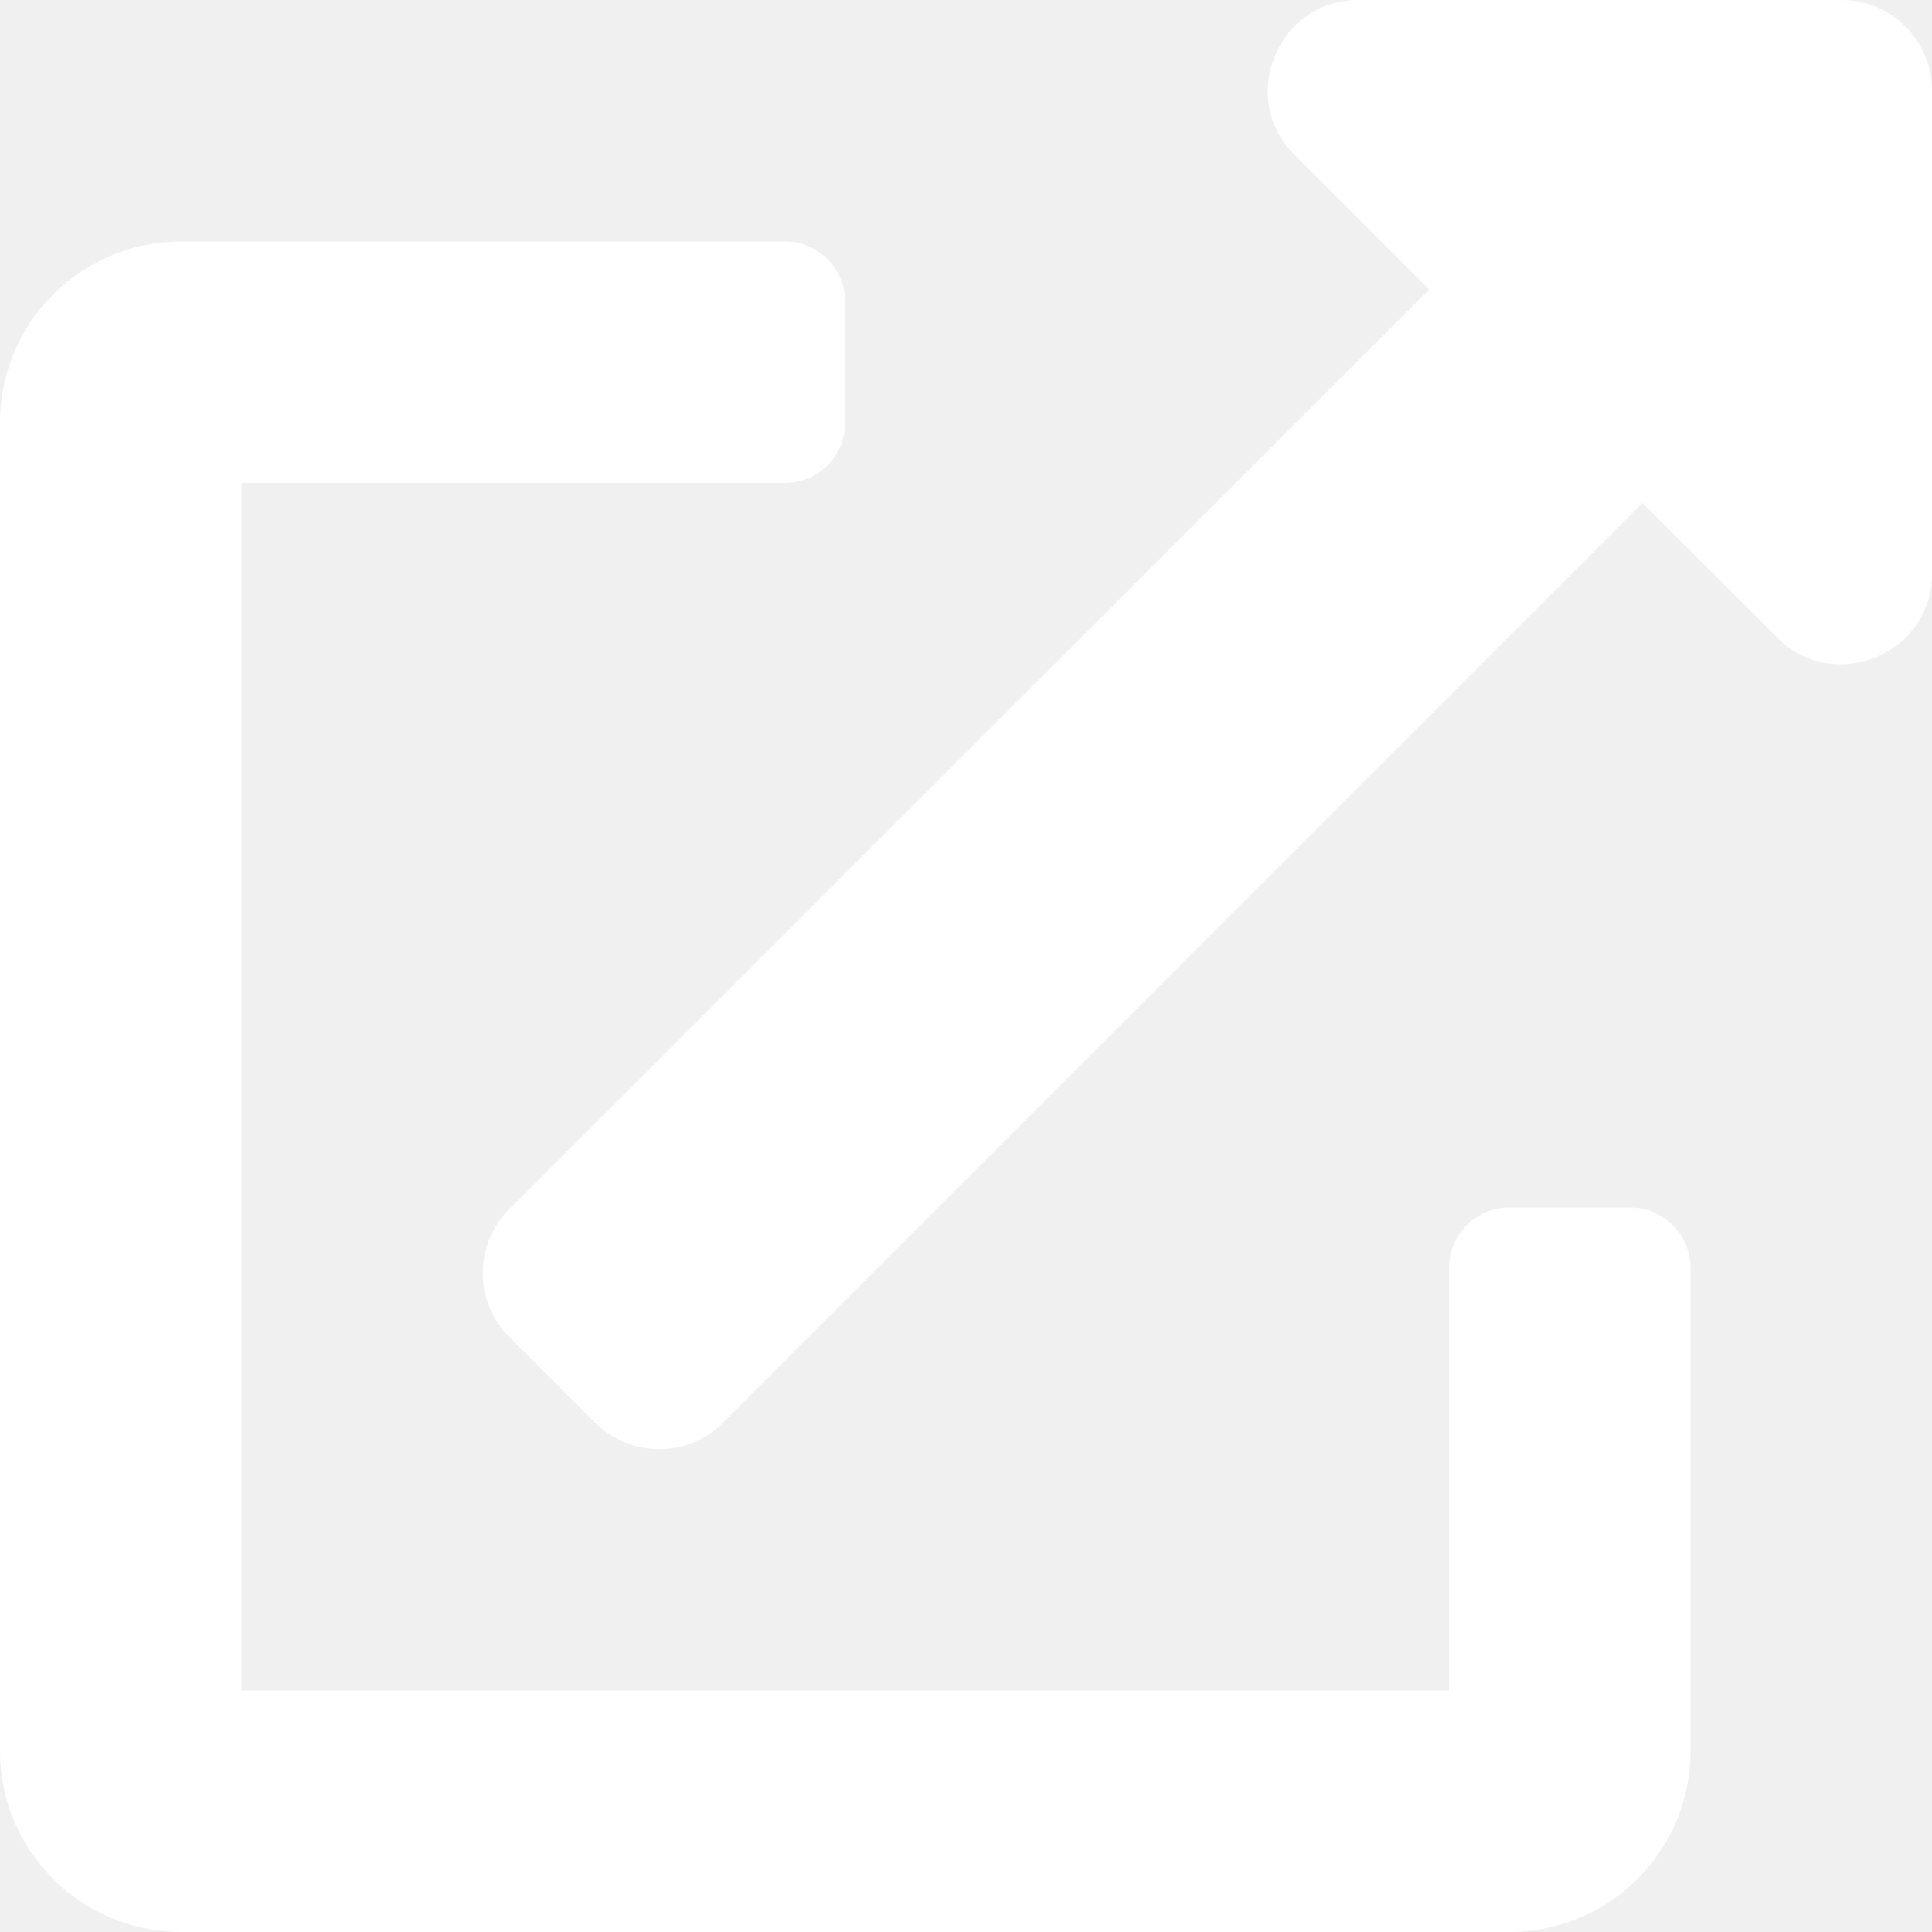
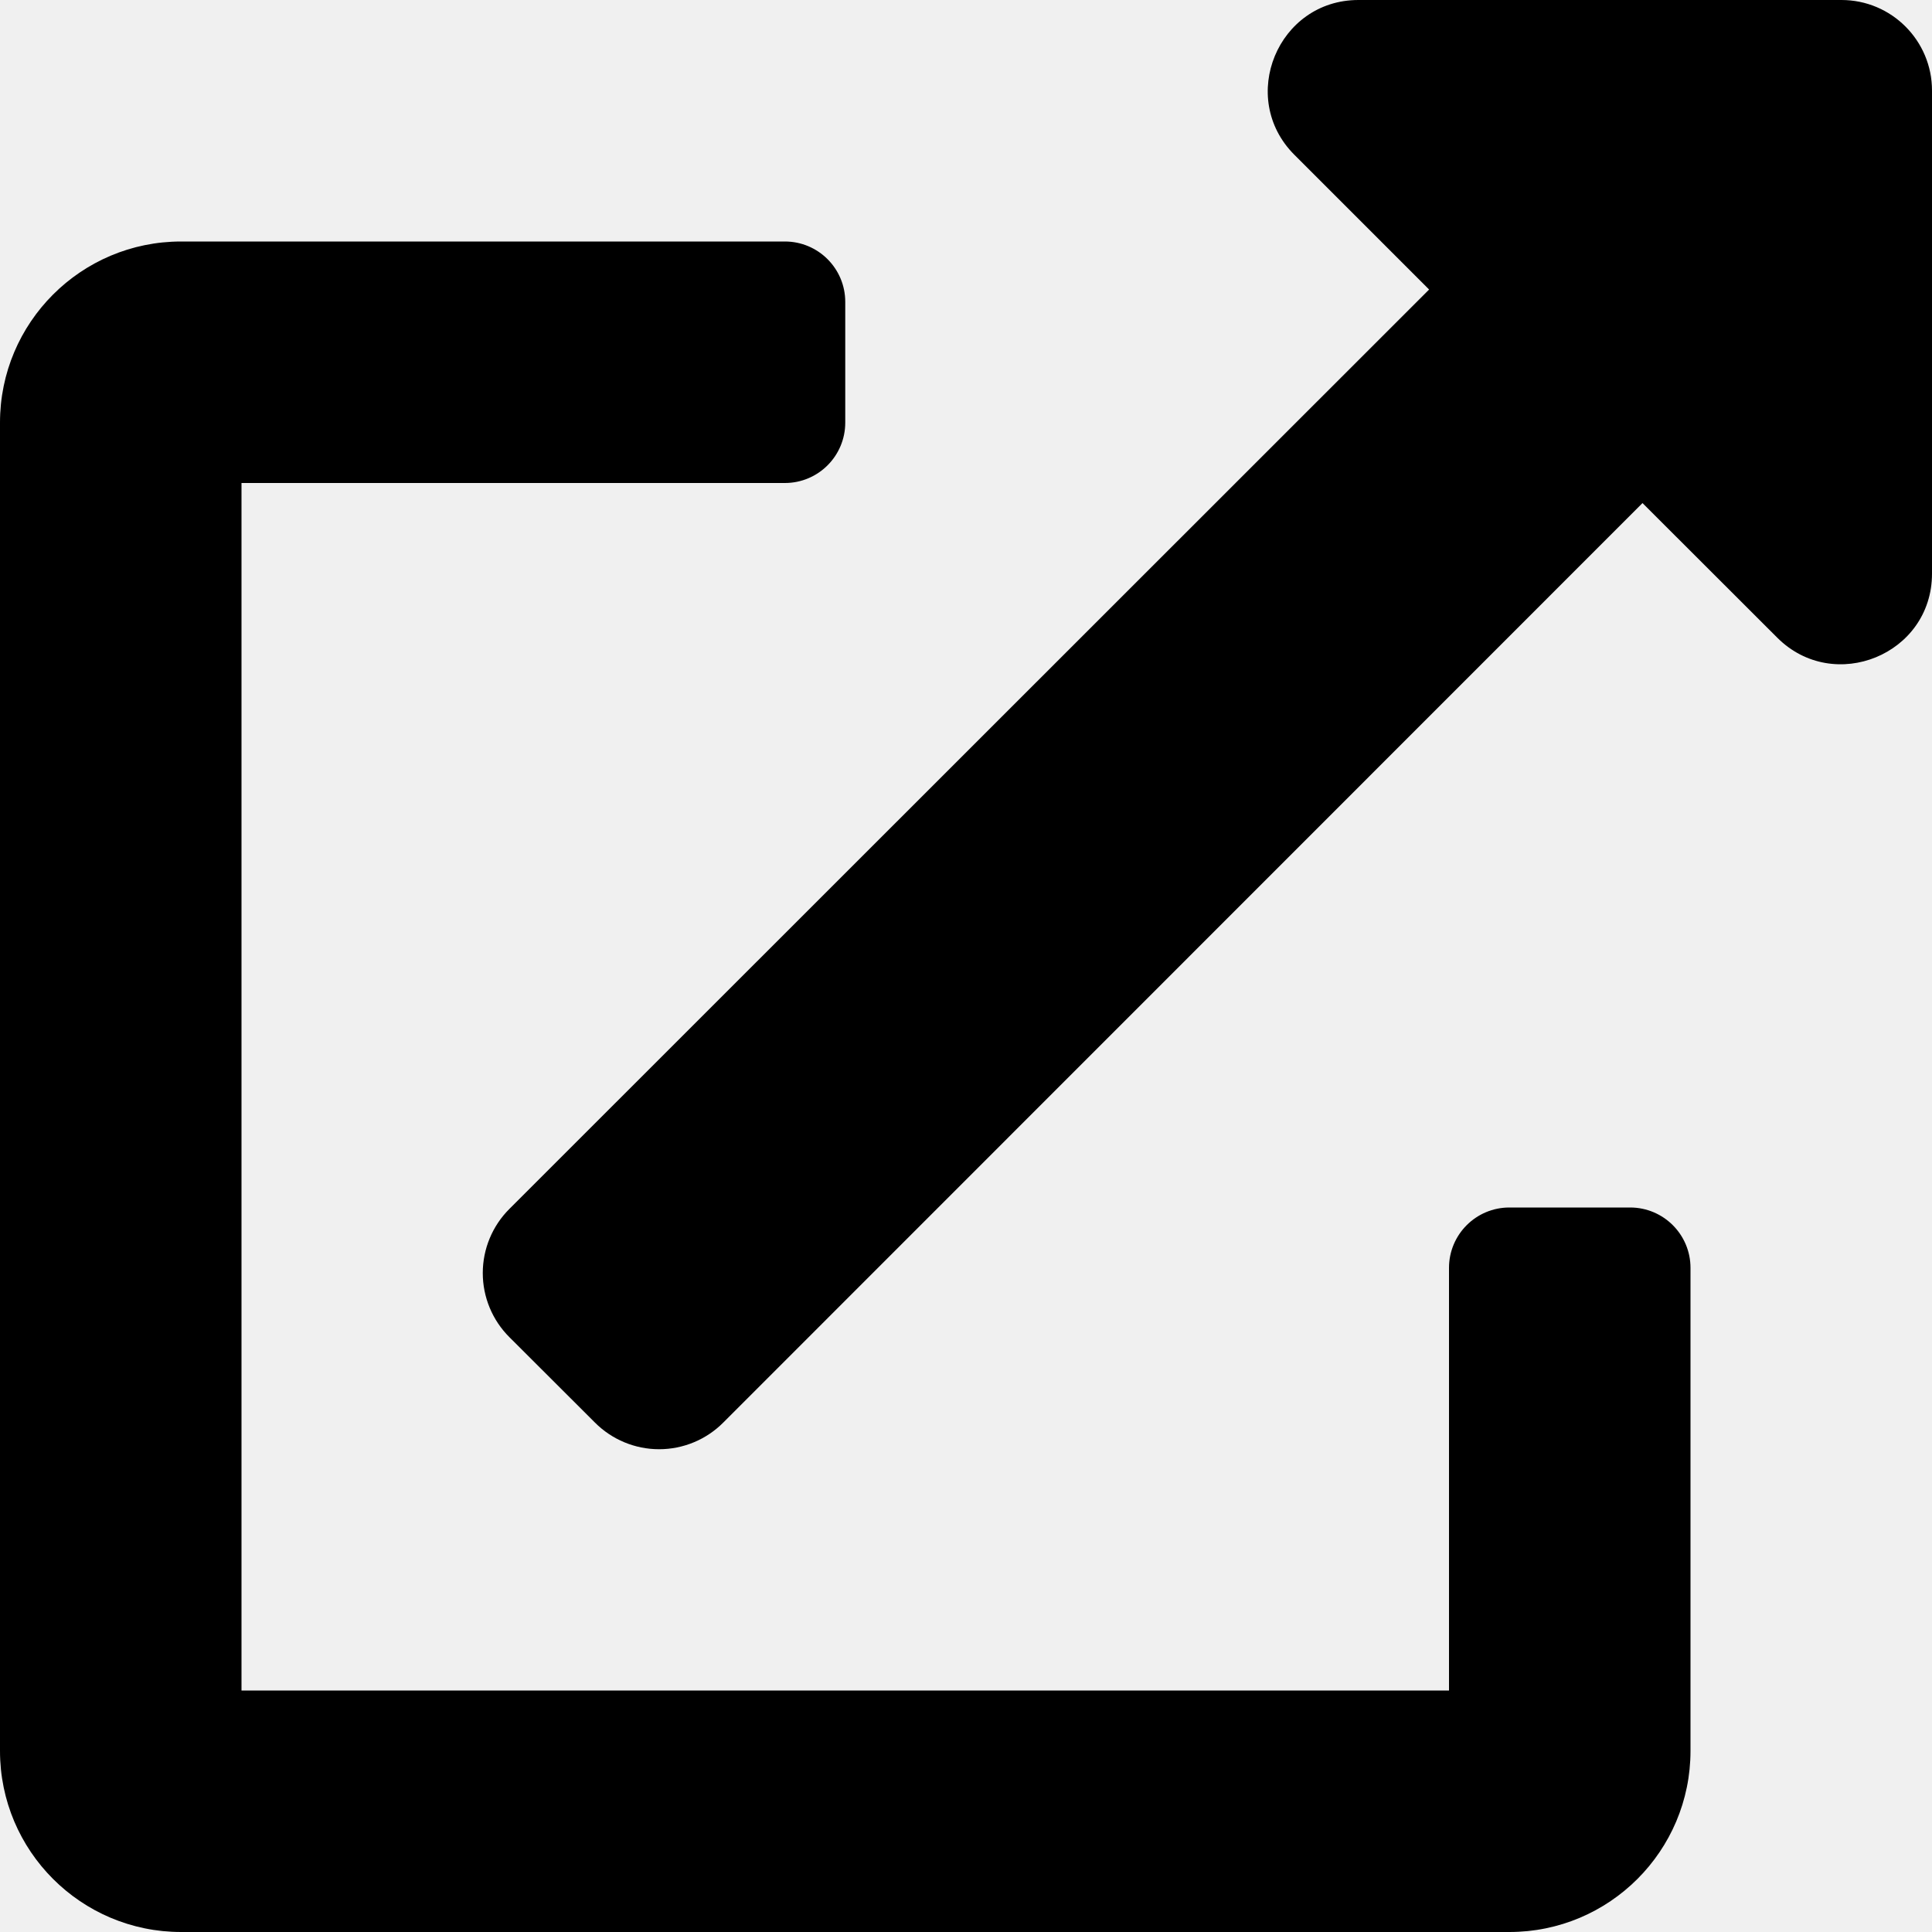
- <svg xmlns="http://www.w3.org/2000/svg" viewBox="0 0 512 512" fill="white">
+ <svg xmlns="http://www.w3.org/2000/svg" viewBox="0 0 512 512" fill="currentColor">
  <path d="M432,320H400a16,16,0,0,0-16,16V448H64V128H208a16,16,0,0,0,16-16V80a16,16,0,0,0-16-16H48A48,48,0,0,0,0,112V464a48,48,0,0,0,48,48H400a48,48,0,0,0,48-48V336A16,16,0,0,0,432,320ZM488,0h-128c-21.37,0-32.05,25.91-17,41l35.73,35.73L135,320.37a24,24,0,0,0,0,34L157.67,377a24,24,0,0,0,34,0L435.28,133.32,471,169c15,15,41,4.5,41-17V24A24,24,0,0,0,488,0Z" />
</svg>
